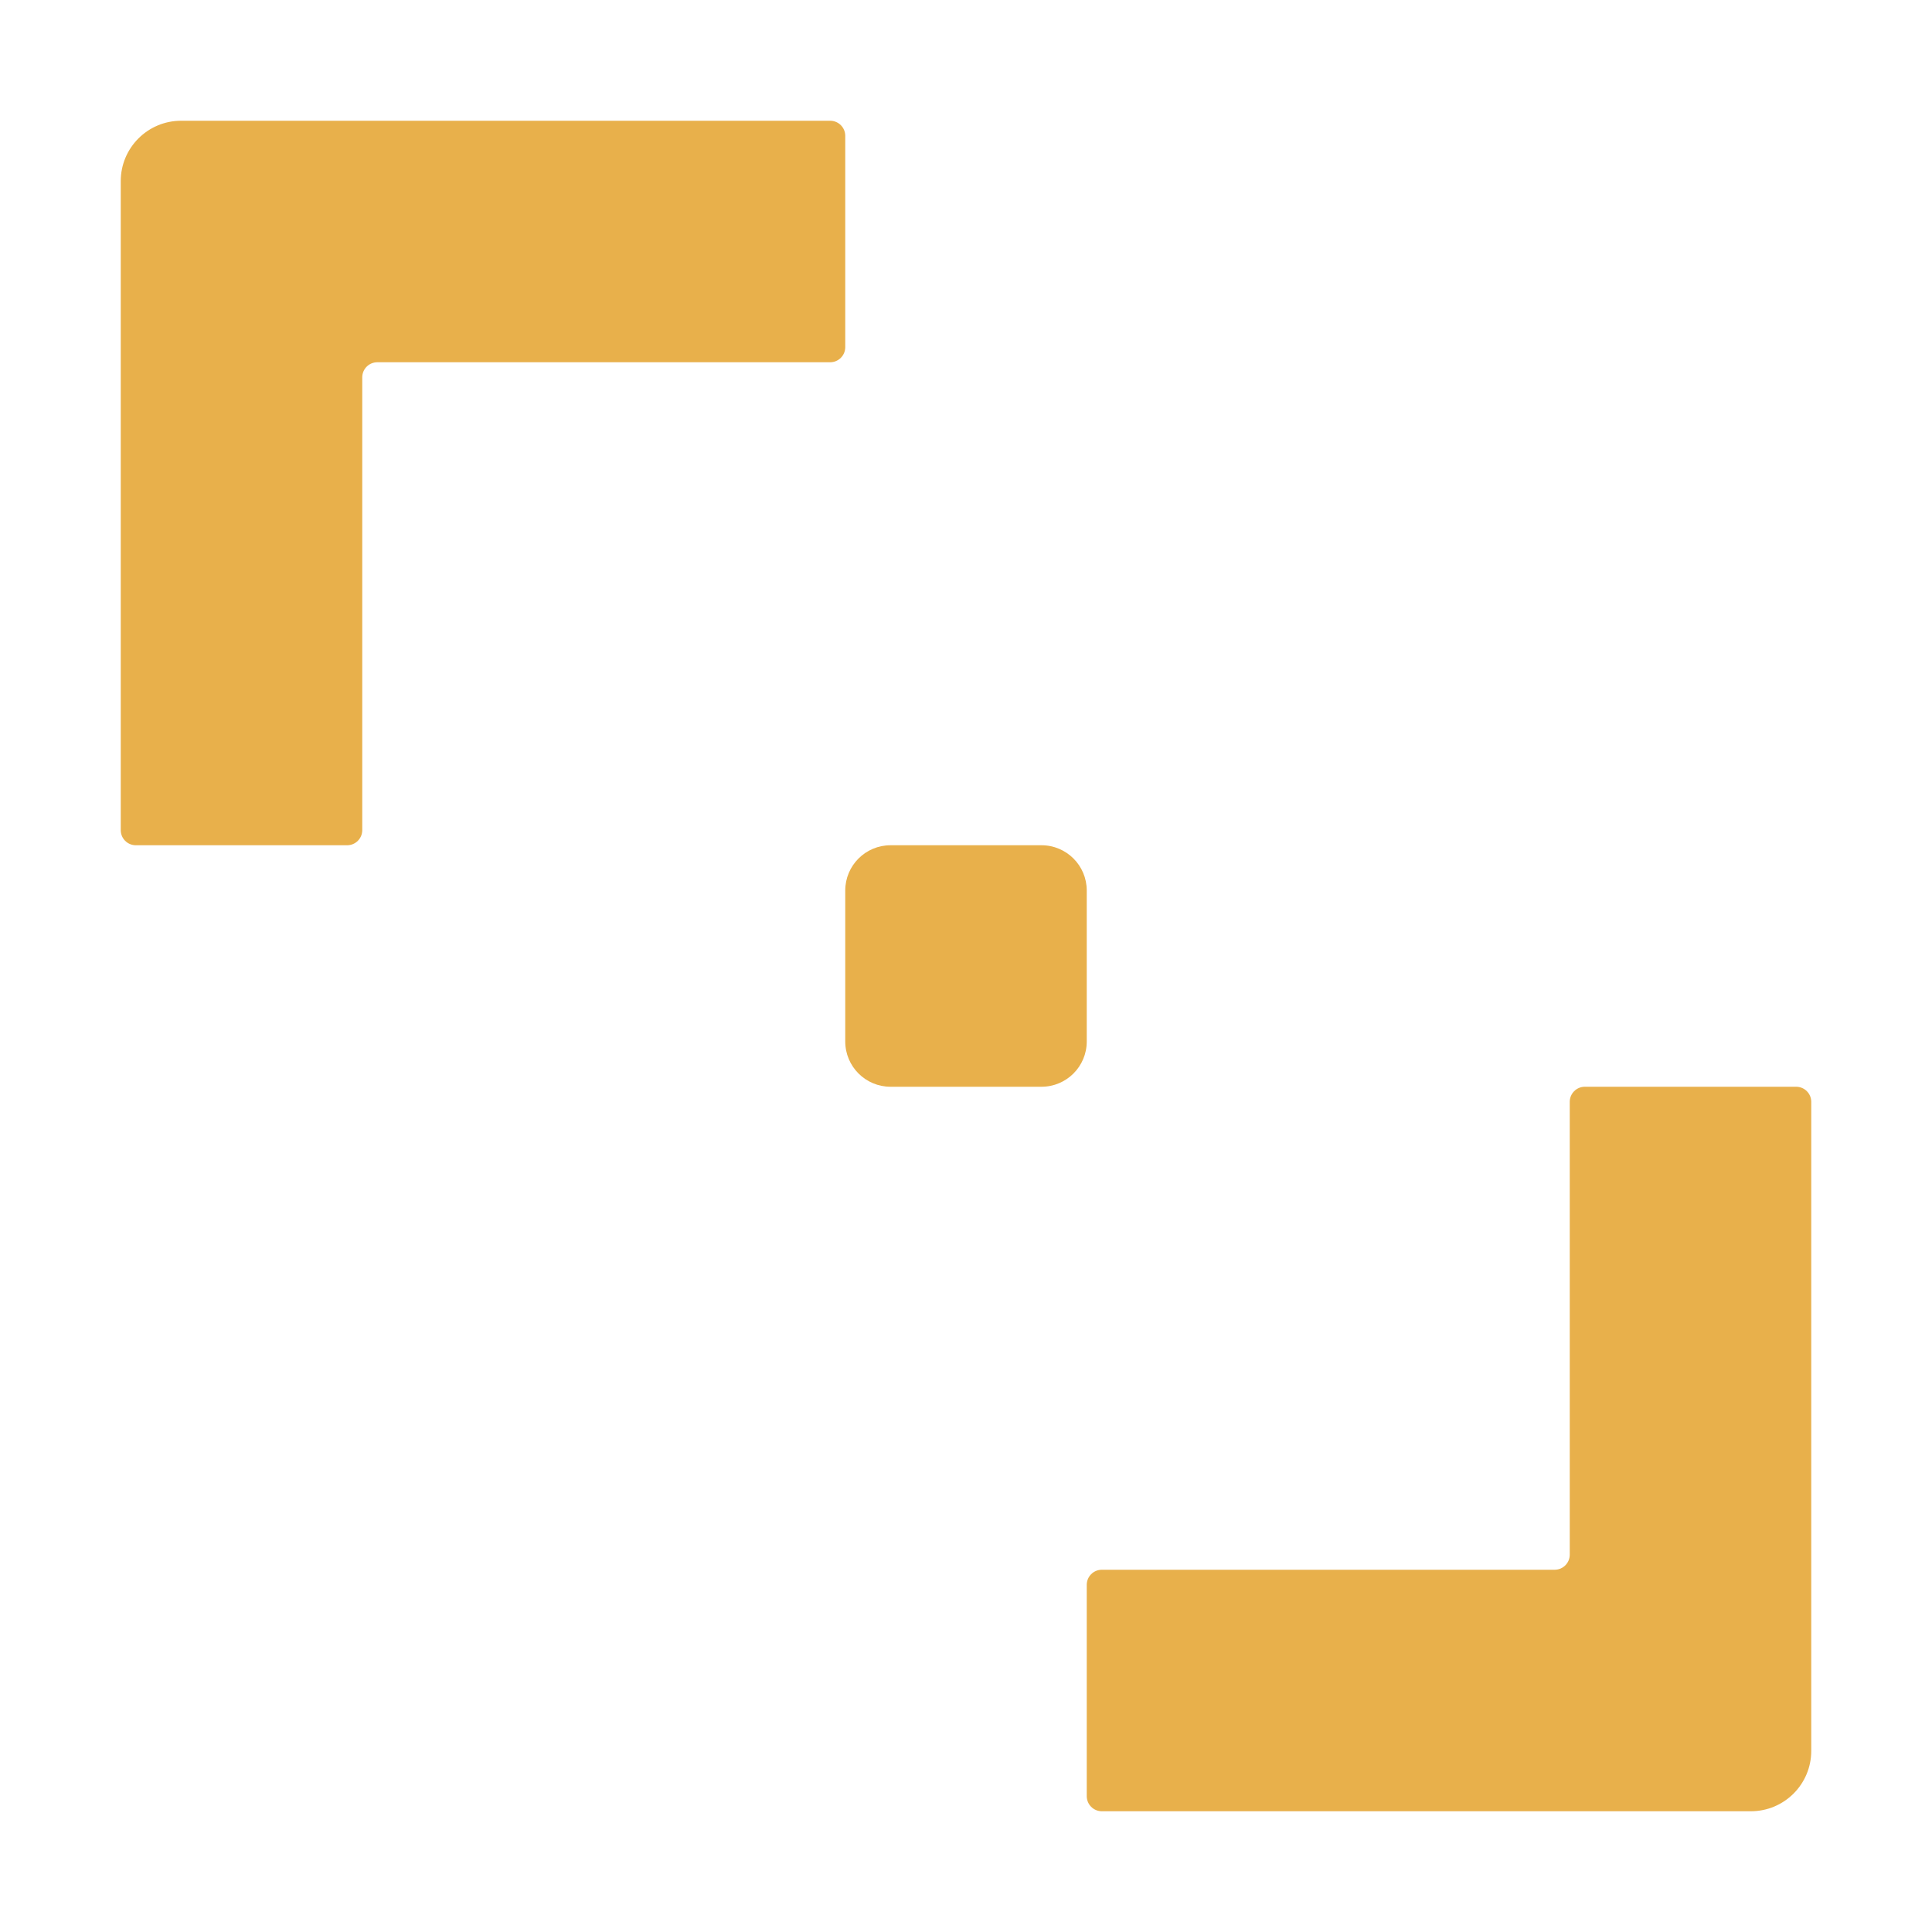
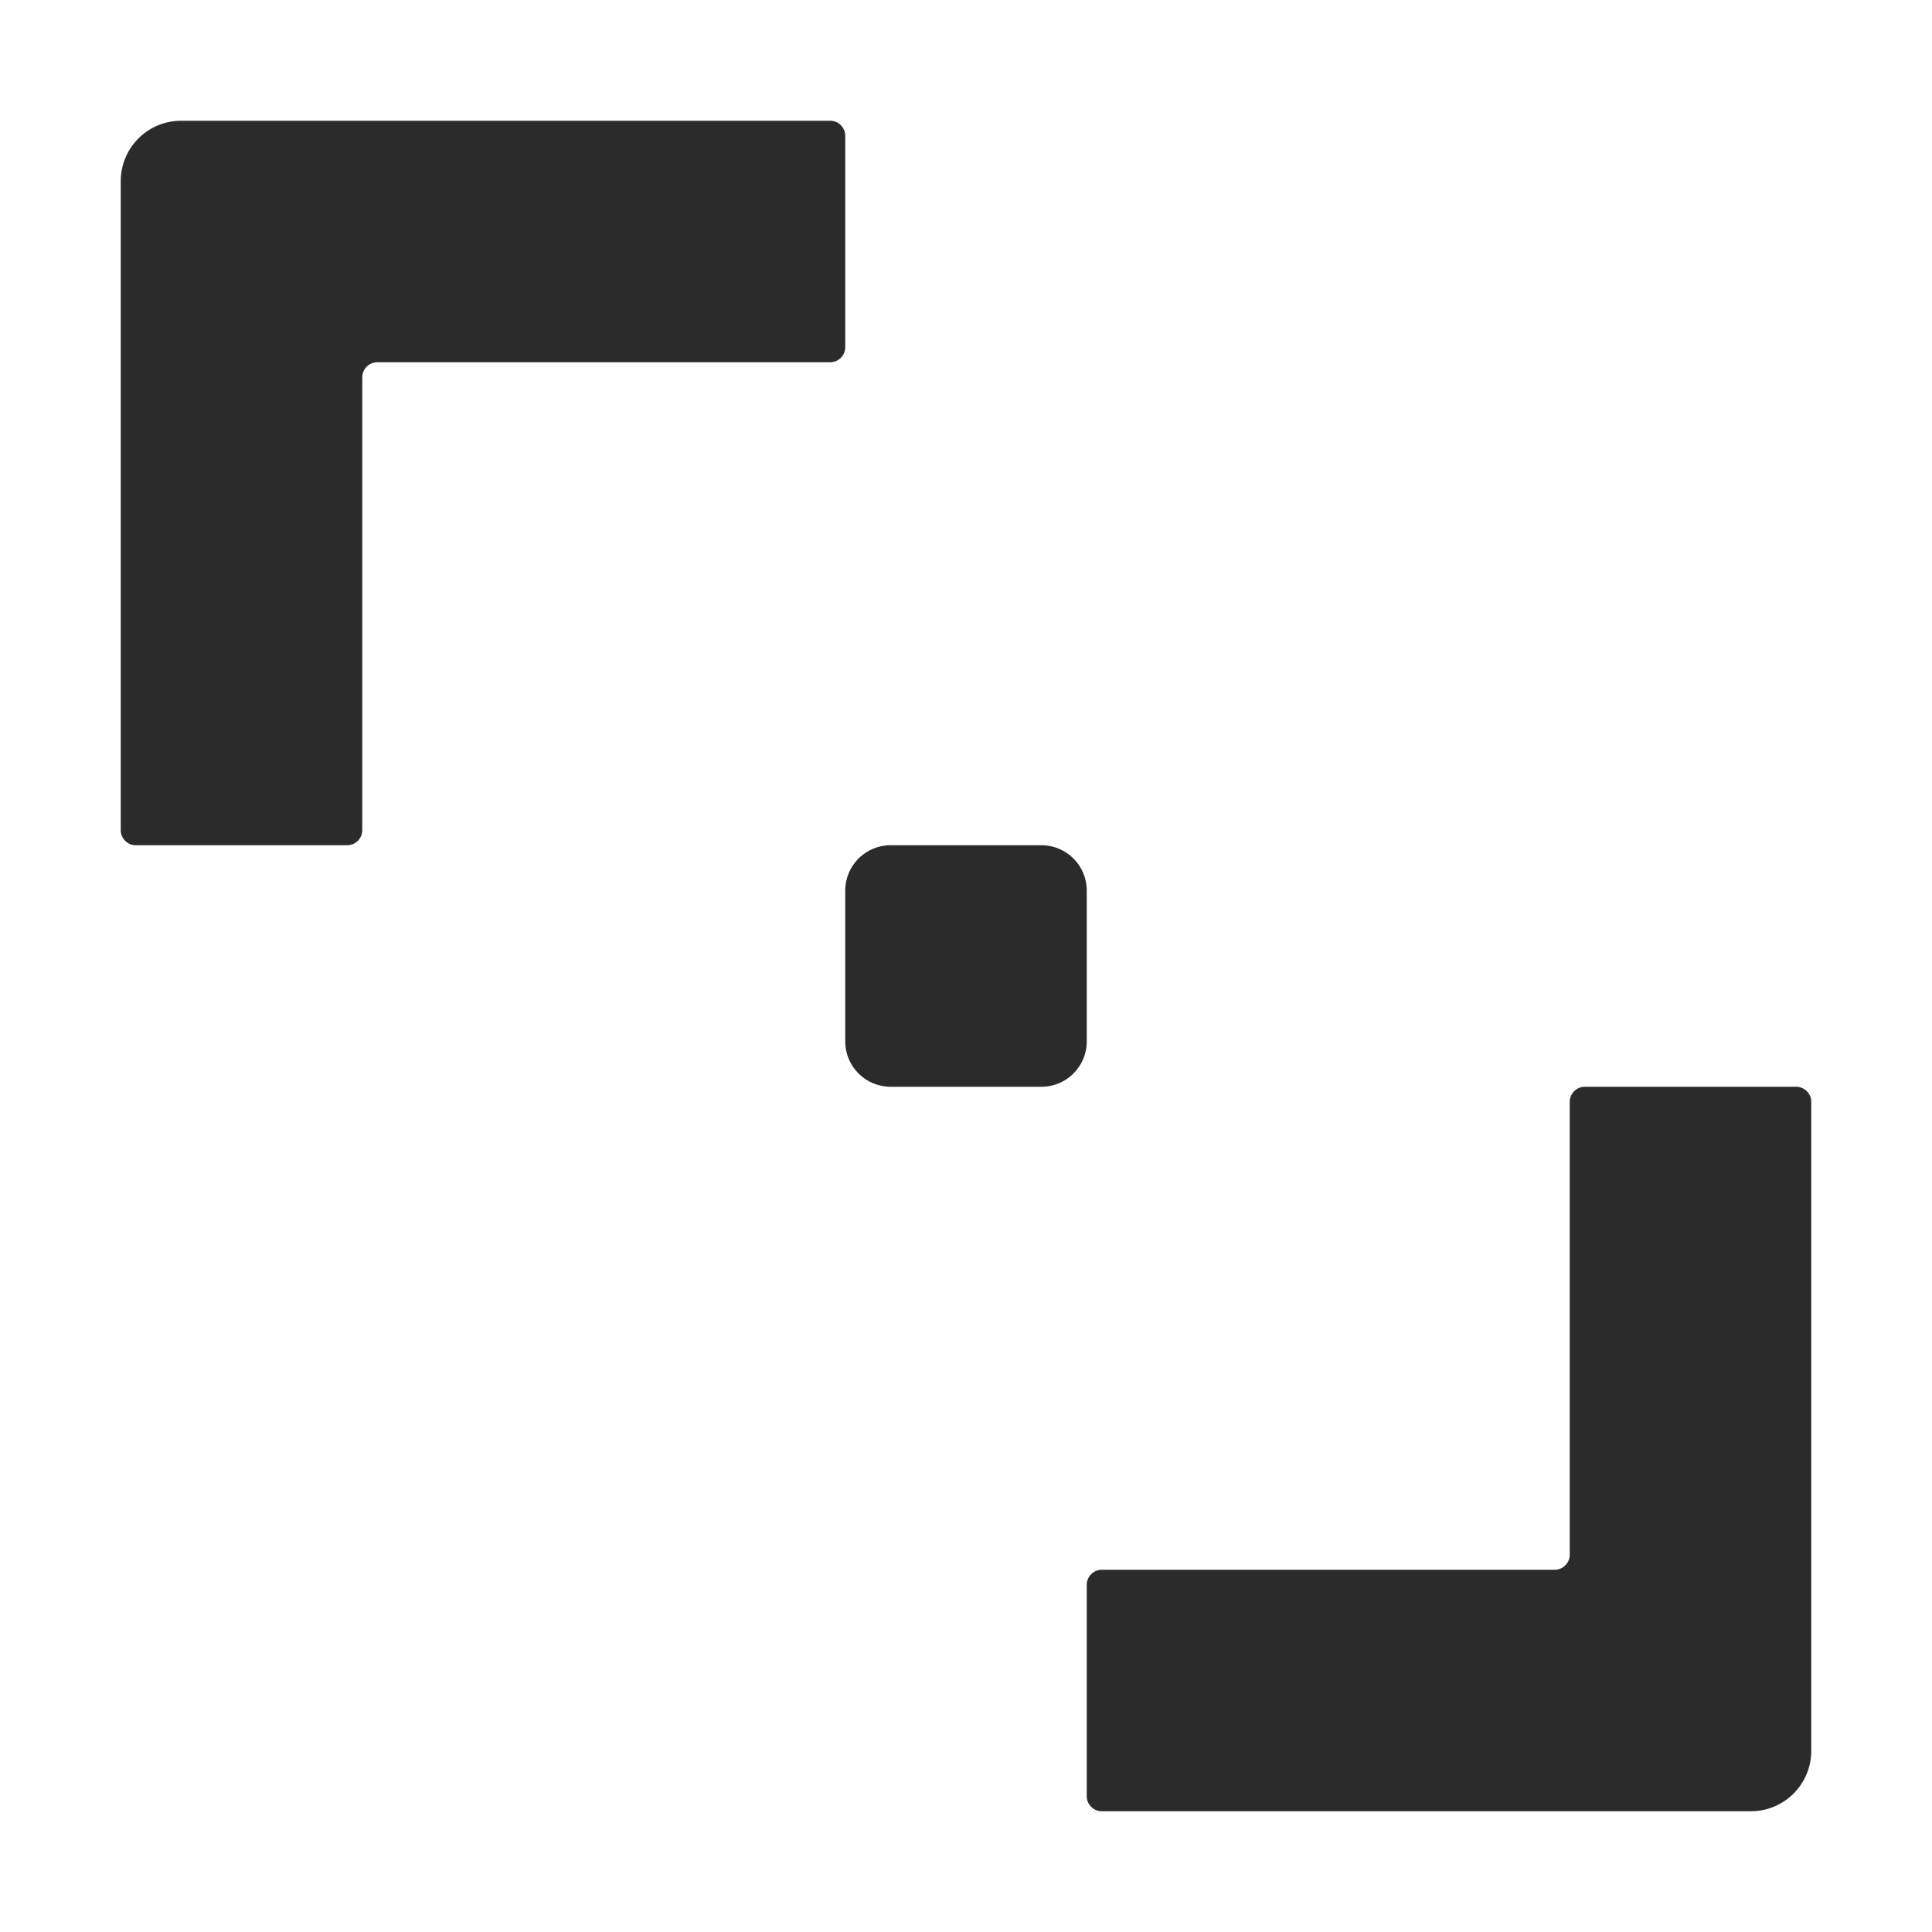
<svg xmlns="http://www.w3.org/2000/svg" viewBox="0 0 64 64">
-   <path fill="#E8B04B" d="M4 6A2 2 0 0 1 6 4L27.5 4A0.5 0.5 0 0 1 28 4.5L28 11.5A0.5 0.5 0 0 1 27.5 12L12.5 12A0.5 0.5 0 0 0 12 12.5L12 27.5A0.5 0.5 0 0 1 11.5 28L4.5 28A0.5 0.5 0 0 1 4 27.5ZM60 58A2 2 0 0 1 58 60L36.5 60A0.5 0.5 0 0 1 36 59.5L36 52.5A0.5 0.5 0 0 1 36.5 52L51.5 52A0.5 0.5 0 0 0 52 51.5L52 36.5A0.5 0.5 0 0 1 52.5 36L59.5 36A0.5 0.5 0 0 1 60 36.5ZM28 29.5A1.5 1.5 0 0 1 29.5 28L34.5 28A1.5 1.5 0 0 1 36 29.5L36 34.5A1.5 1.5 0 0 1 34.5 36L29.5 36A1.5 1.5 0 0 1 28 34.5Z" />
+   <path fill="#2B2B2B" d="M4 6A2 2 0 0 1 6 4L27.5 4A0.5 0.5 0 0 1 28 4.5L28 11.5A0.5 0.5 0 0 1 27.5 12L12.5 12A0.5 0.5 0 0 0 12 12.5L12 27.5A0.5 0.5 0 0 1 11.5 28L4.5 28A0.5 0.5 0 0 1 4 27.5ZM60 58A2 2 0 0 1 58 60L36.5 60A0.5 0.5 0 0 1 36 59.5L36 52.5A0.5 0.5 0 0 1 36.5 52L51.5 52A0.5 0.5 0 0 0 52 51.5L52 36.5A0.5 0.5 0 0 1 52.5 36L59.5 36A0.5 0.5 0 0 1 60 36.5ZM28 29.5A1.5 1.5 0 0 1 29.5 28L34.5 28A1.5 1.5 0 0 1 36 29.5L36 34.5A1.5 1.5 0 0 1 34.5 36L29.5 36A1.5 1.5 0 0 1 28 34.5Z" />
</svg>
